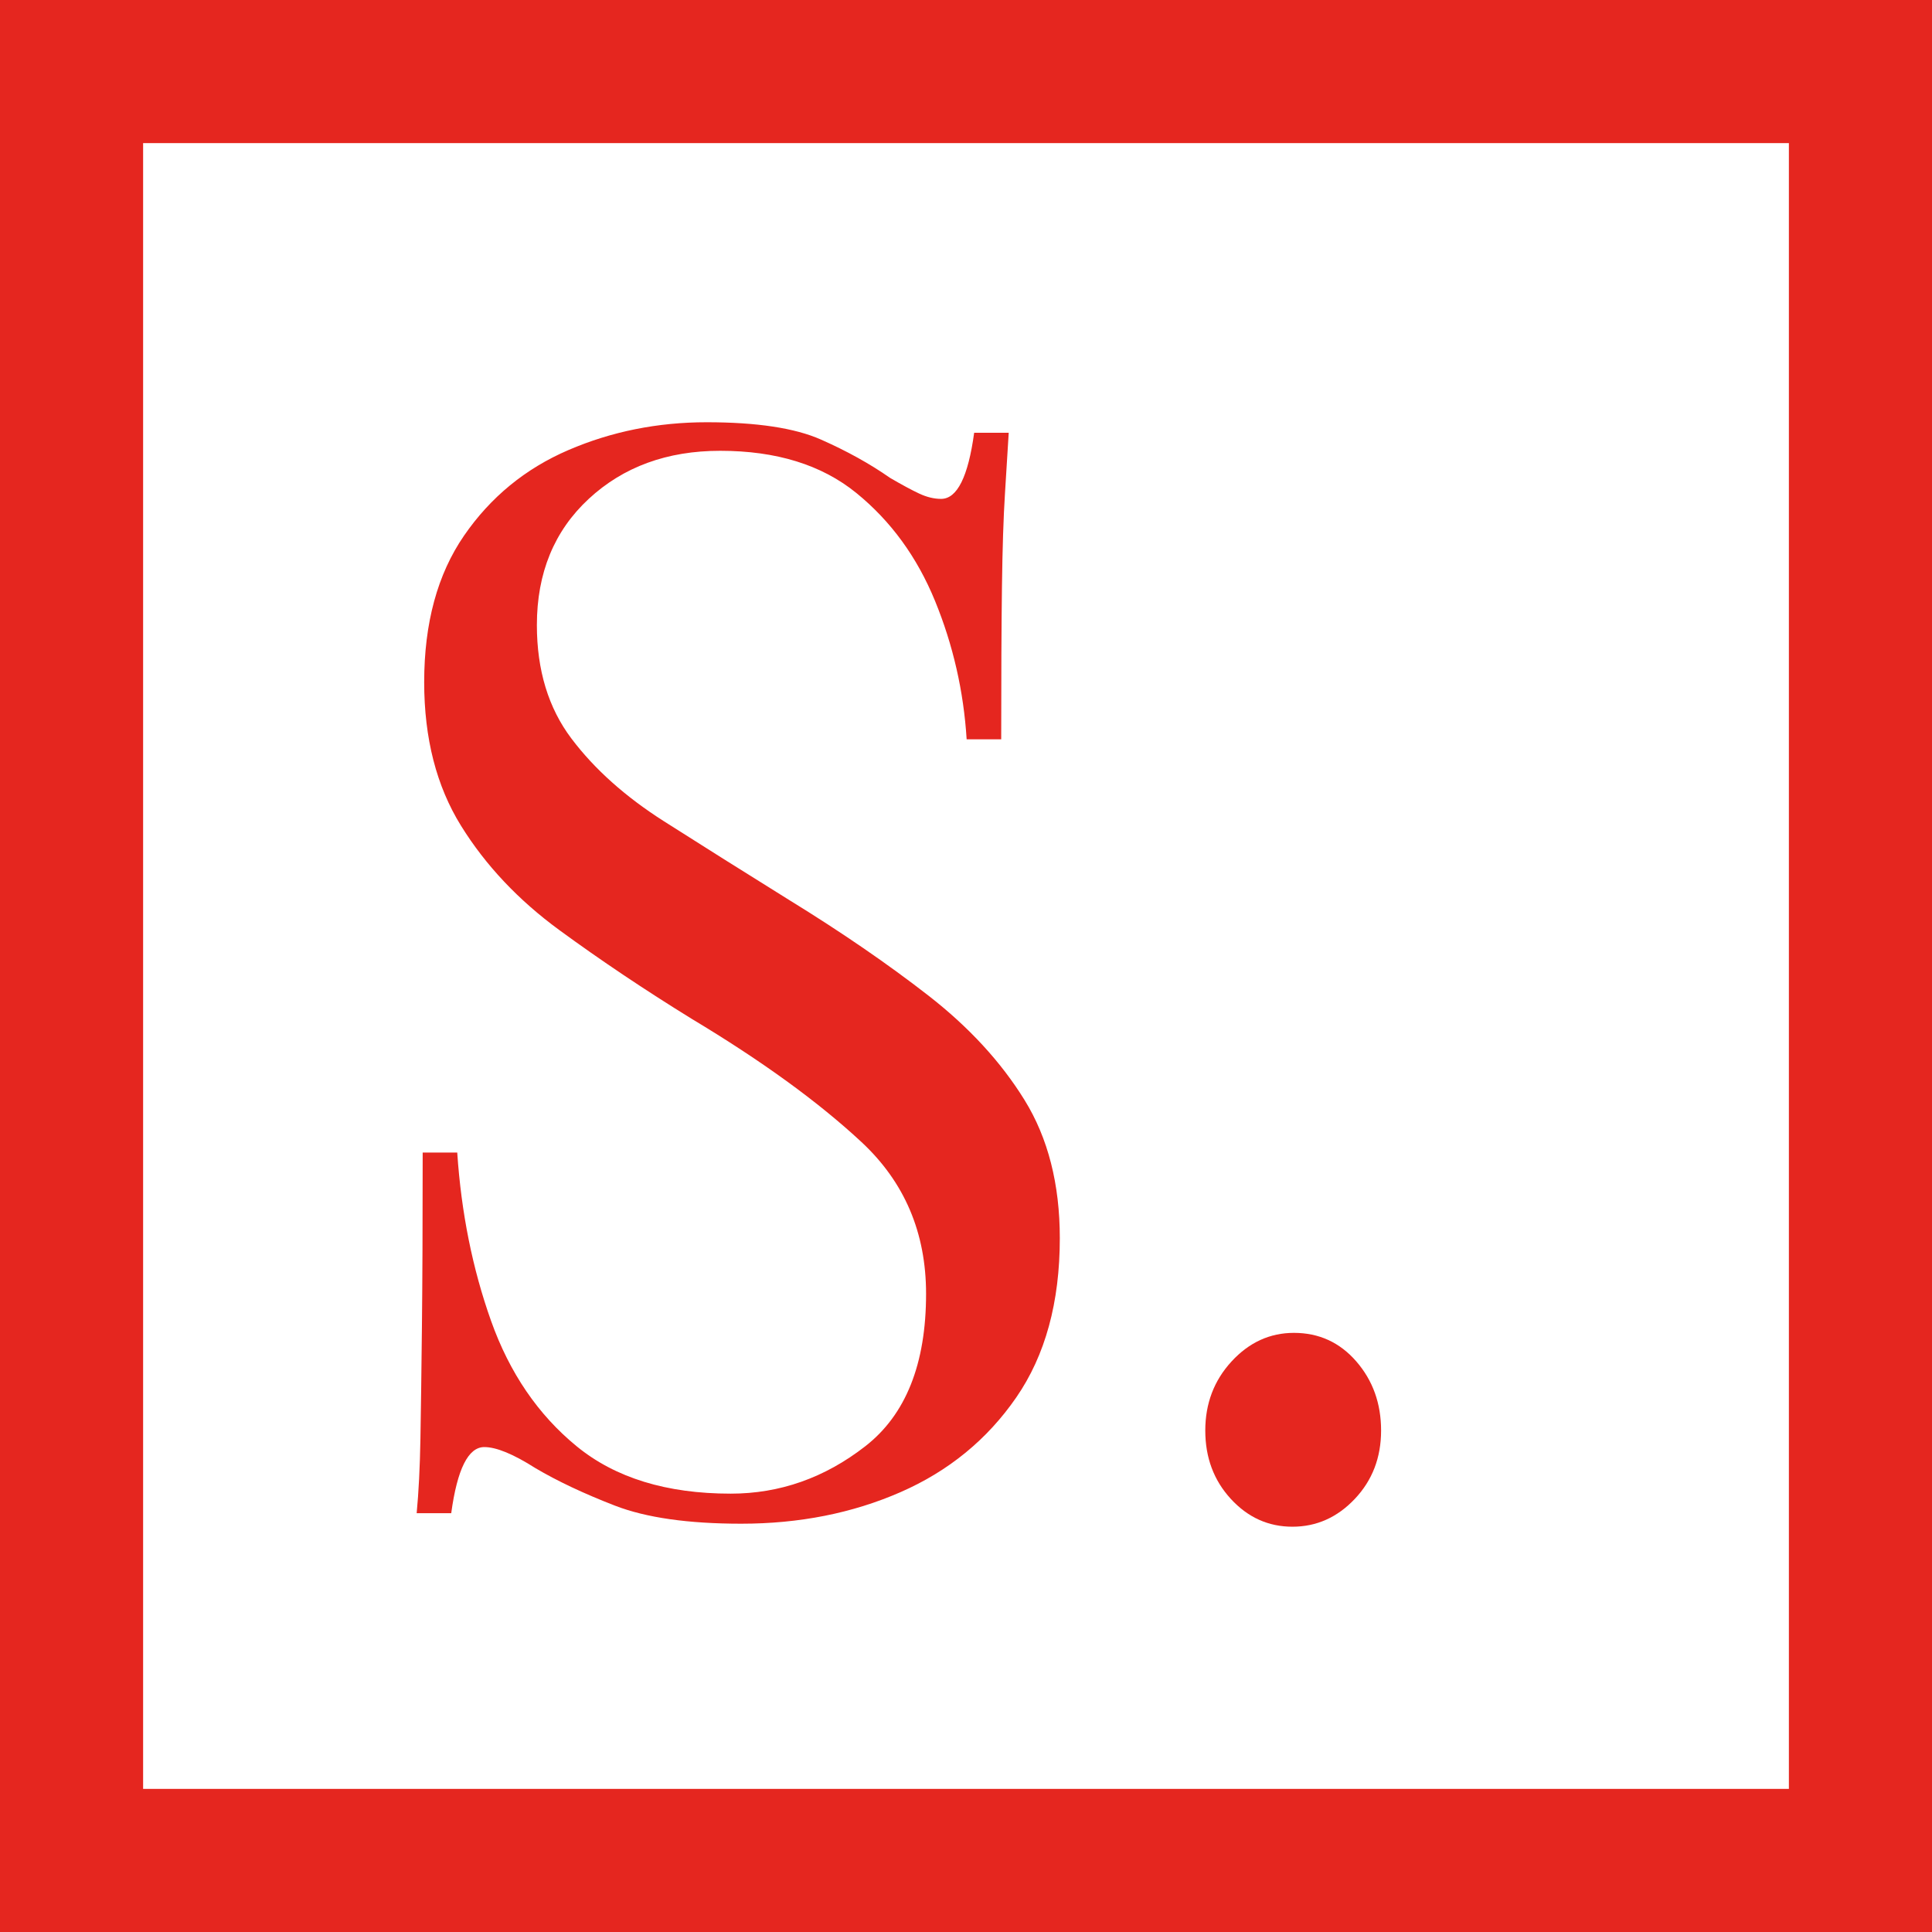
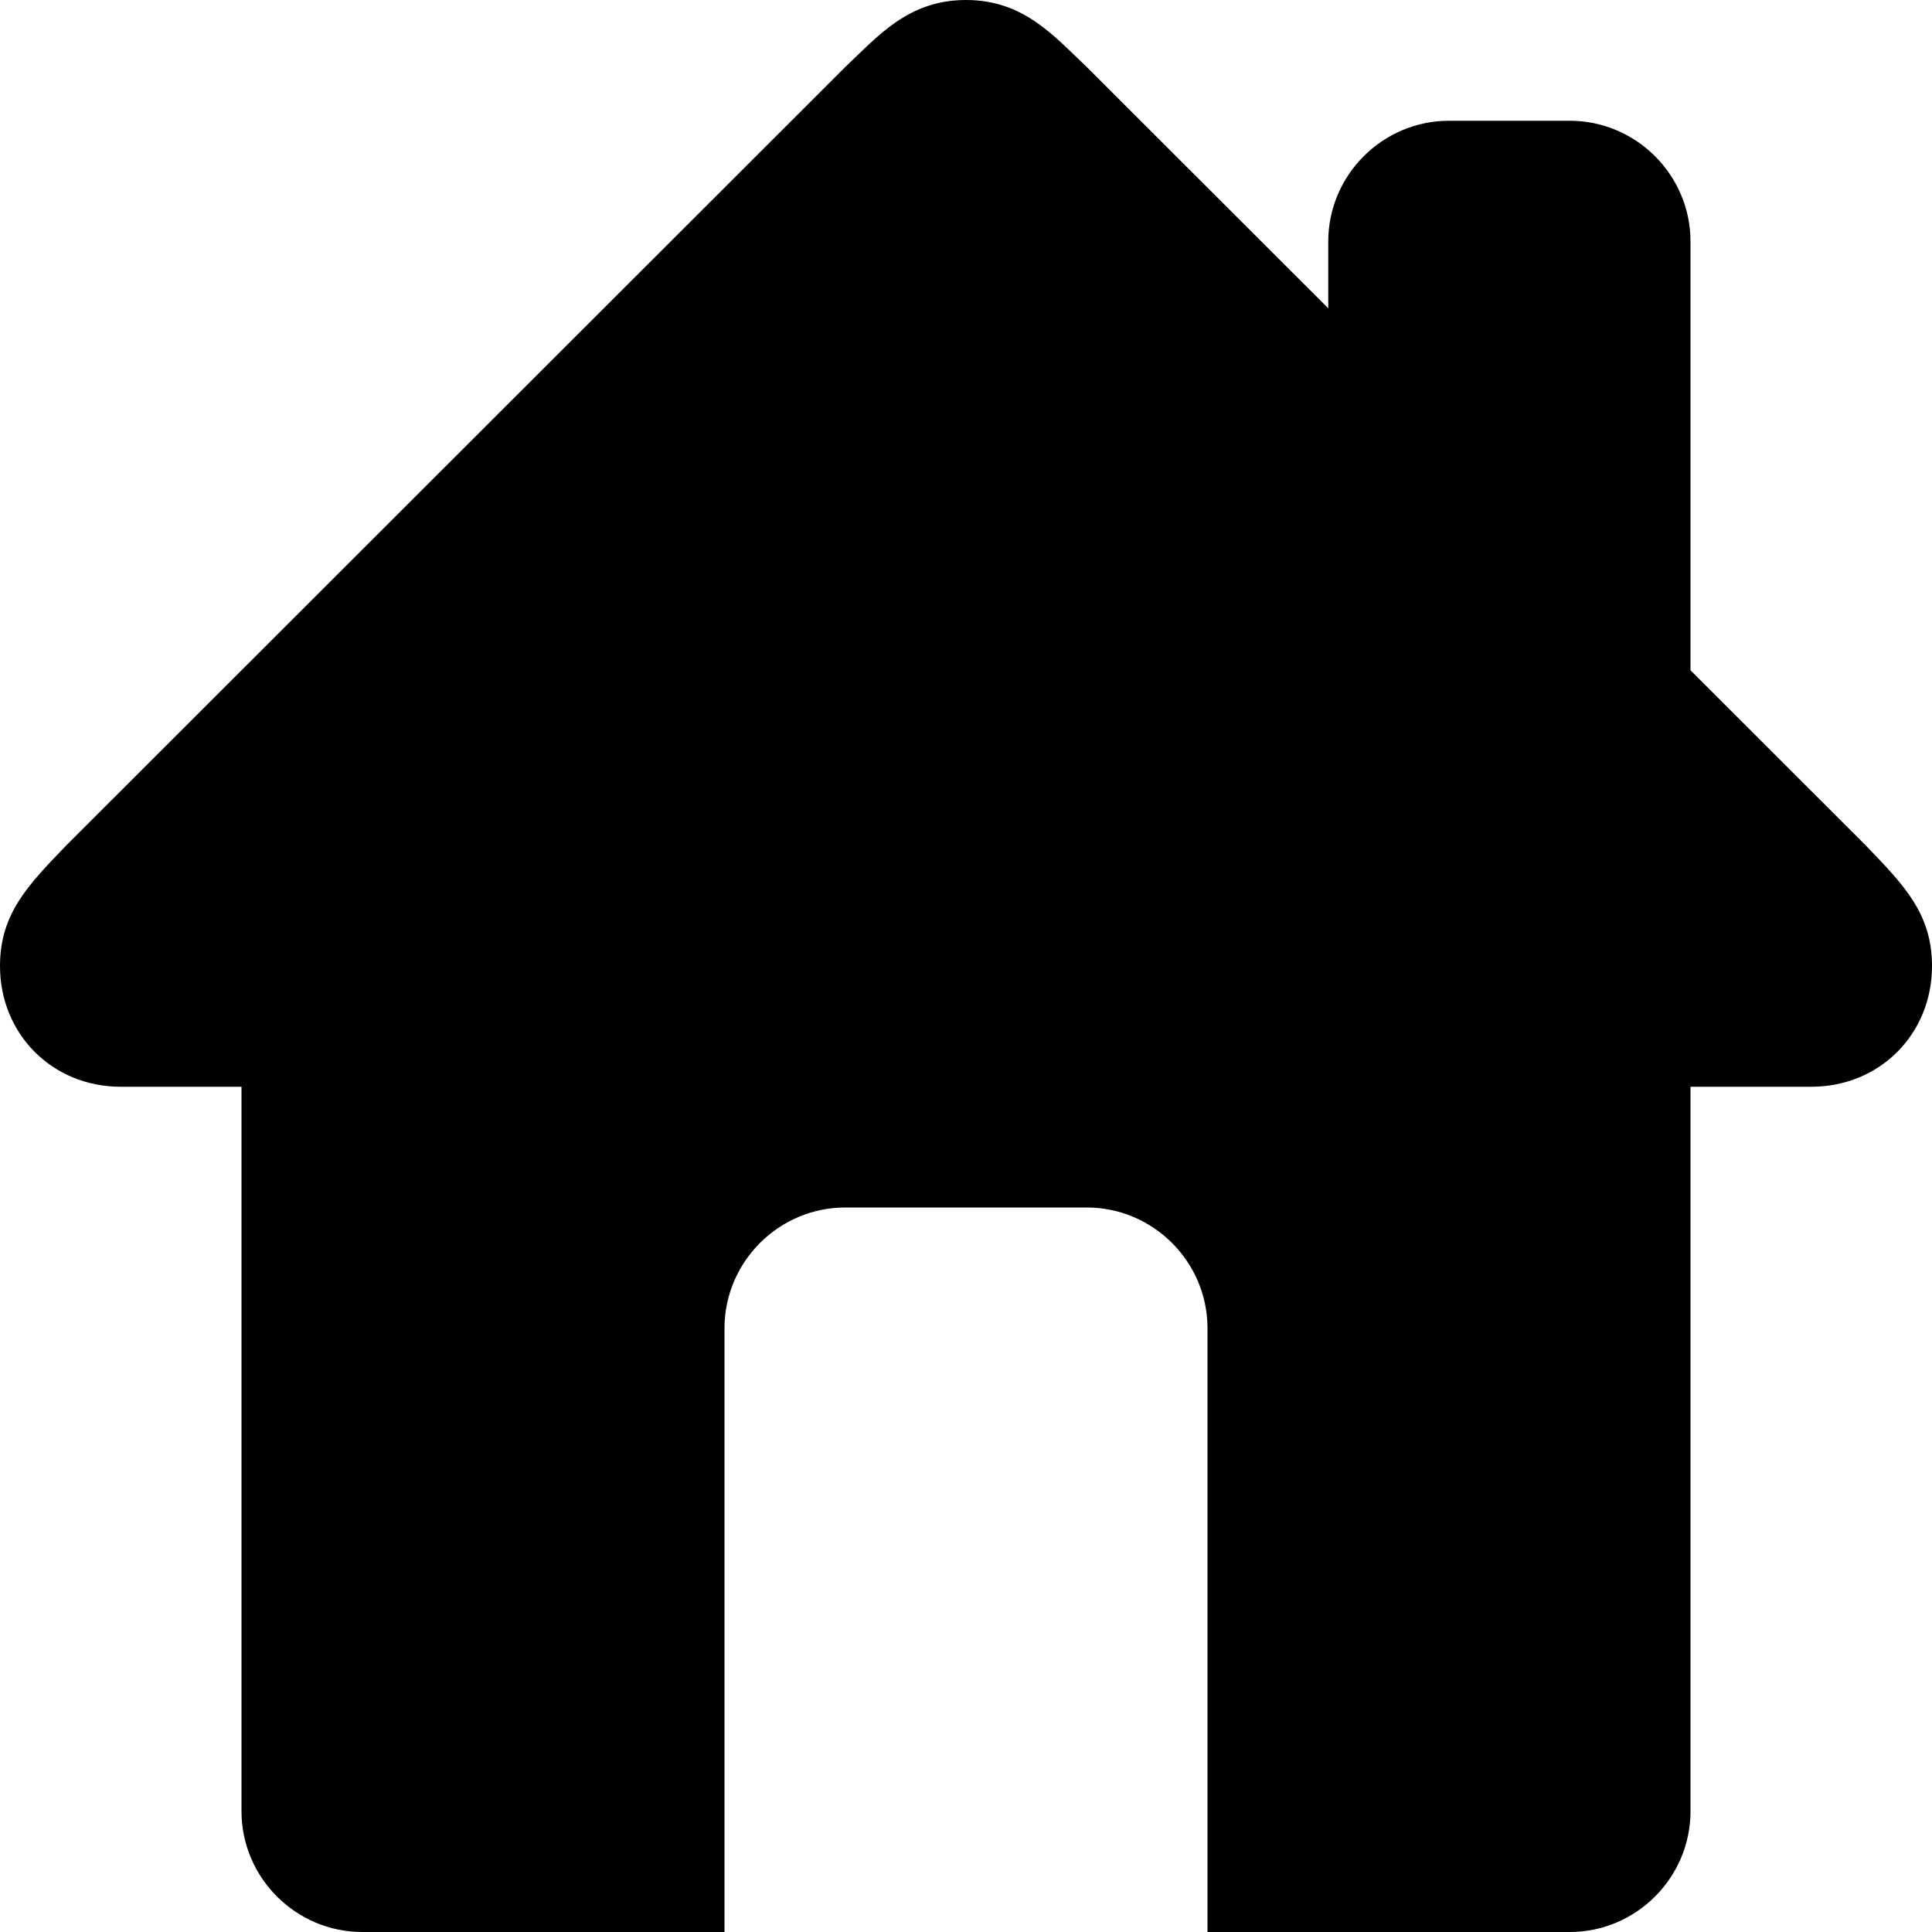
- <svg xmlns="http://www.w3.org/2000/svg" width="54px" height="54px" viewBox="0 0 54 54" version="1.1">
-   <g id="Page-1" stroke="none" stroke-width="1" fill="none" fill-rule="evenodd">
-     <g id="logo-mobile">
-       <rect id="Rectangle-6" stroke="#E5261F" stroke-width="4" fill-rule="nonzero" x="2" y="2" width="50" height="50" />
-       <path id="." fill="#E5261F" d="M34.402,41.895 C33.926,41.377 33.688,40.74 33.688,39.984 C33.688,39.228 33.933,38.584 34.423,38.052 C34.913,37.52 35.494,37.254 36.166,37.254 C36.866,37.254 37.447,37.52 37.909,38.052 C38.371,38.584 38.602,39.228 38.602,39.984 C38.602,40.74 38.357,41.377 37.867,41.895 C37.377,42.413 36.796,42.672 36.124,42.672 C35.452,42.672 34.878,42.413 34.402,41.895 Z" />
-       <path id="S" fill="#E5261F" fill-rule="nonzero" d="M20.718,42.588 C22.342,42.588 23.826,42.294 25.17,41.706 C26.514,41.118 27.592,40.236 28.404,39.06 C29.216,37.884 29.622,36.4 29.622,34.608 C29.622,33.096 29.293,31.808 28.635,30.744 C27.977,29.68 27.081,28.707 25.947,27.825 C24.813,26.943 23.518,26.054 22.062,25.158 C20.802,24.374 19.633,23.639 18.555,22.953 C17.477,22.267 16.616,21.497 15.972,20.643 C15.328,19.789 15.006,18.732 15.006,17.472 C15.006,16.016 15.489,14.84 16.455,13.944 C17.421,13.048 18.646,12.6 20.13,12.6 C21.698,12.6 22.965,12.992 23.931,13.776 C24.897,14.56 25.632,15.568 26.136,16.8 C26.64,18.032 26.934,19.32 27.018,20.664 L27.018,20.664 L27.984,20.664 C27.984,18.9 27.991,17.479 28.005,16.401 C28.019,15.323 28.047,14.455 28.089,13.797 C28.131,13.139 28.166,12.572 28.194,12.096 L28.194,12.096 L27.228,12.096 C27.06,13.328 26.752,13.944 26.304,13.944 C26.108,13.944 25.905,13.895 25.695,13.797 C25.485,13.699 25.212,13.552 24.876,13.356 C24.316,12.964 23.672,12.607 22.944,12.285 C22.216,11.963 21.152,11.802 19.752,11.802 C18.38,11.802 17.092,12.061 15.888,12.579 C14.684,13.097 13.711,13.895 12.969,14.973 C12.227,16.051 11.856,17.416 11.856,19.068 C11.856,20.636 12.199,21.973 12.885,23.079 C13.571,24.185 14.488,25.158 15.636,25.998 C16.784,26.838 18.016,27.664 19.332,28.476 C21.292,29.652 22.874,30.8 24.078,31.92 C25.282,33.04 25.884,34.454 25.884,36.162 C25.884,38.122 25.317,39.543 24.183,40.425 C23.049,41.307 21.796,41.748 20.424,41.748 C18.632,41.748 17.197,41.307 16.119,40.425 C15.041,39.543 14.243,38.374 13.725,36.918 C13.207,35.462 12.892,33.894 12.78,32.214 L12.78,32.214 L11.814,32.214 C11.814,34.174 11.807,35.798 11.793,37.086 C11.779,38.374 11.765,39.417 11.751,40.215 C11.737,41.013 11.702,41.706 11.646,42.294 L11.646,42.294 L12.612,42.294 C12.78,41.062 13.088,40.446 13.536,40.446 C13.872,40.446 14.348,40.642 14.964,41.034 C15.58,41.398 16.322,41.748 17.19,42.084 C18.058,42.42 19.234,42.588 20.718,42.588 Z" />
-     </g>
-   </g>
+ <svg xmlns="http://www.w3.org/2000/svg" height="16px" id="Layer_1" style="enable-background:new 0 0 16 16;" version="1.1" viewBox="0 0 16 16" width="16px" xml:space="preserve">
+   <path d="M15.45,7L14,5.551V2c0-0.55-0.45-1-1-1h-1c-0.55,0-1,0.45-1,1v0.553L9,0.555C8.727,0.297,8.477,0,8,0S7.273,0.297,7,0.555  L0.55,7C0.238,7.325,0,7.562,0,8c0,0.563,0.432,1,1,1h1v6c0,0.55,0.45,1,1,1h3v-5c0-0.55,0.45-1,1-1h2c0.55,0,1,0.45,1,1v5h3  c0.55,0,1-0.45,1-1V9h1c0.568,0,1-0.437,1-1C16,7.562,15.762,7.325,15.45,7z" />
</svg>
